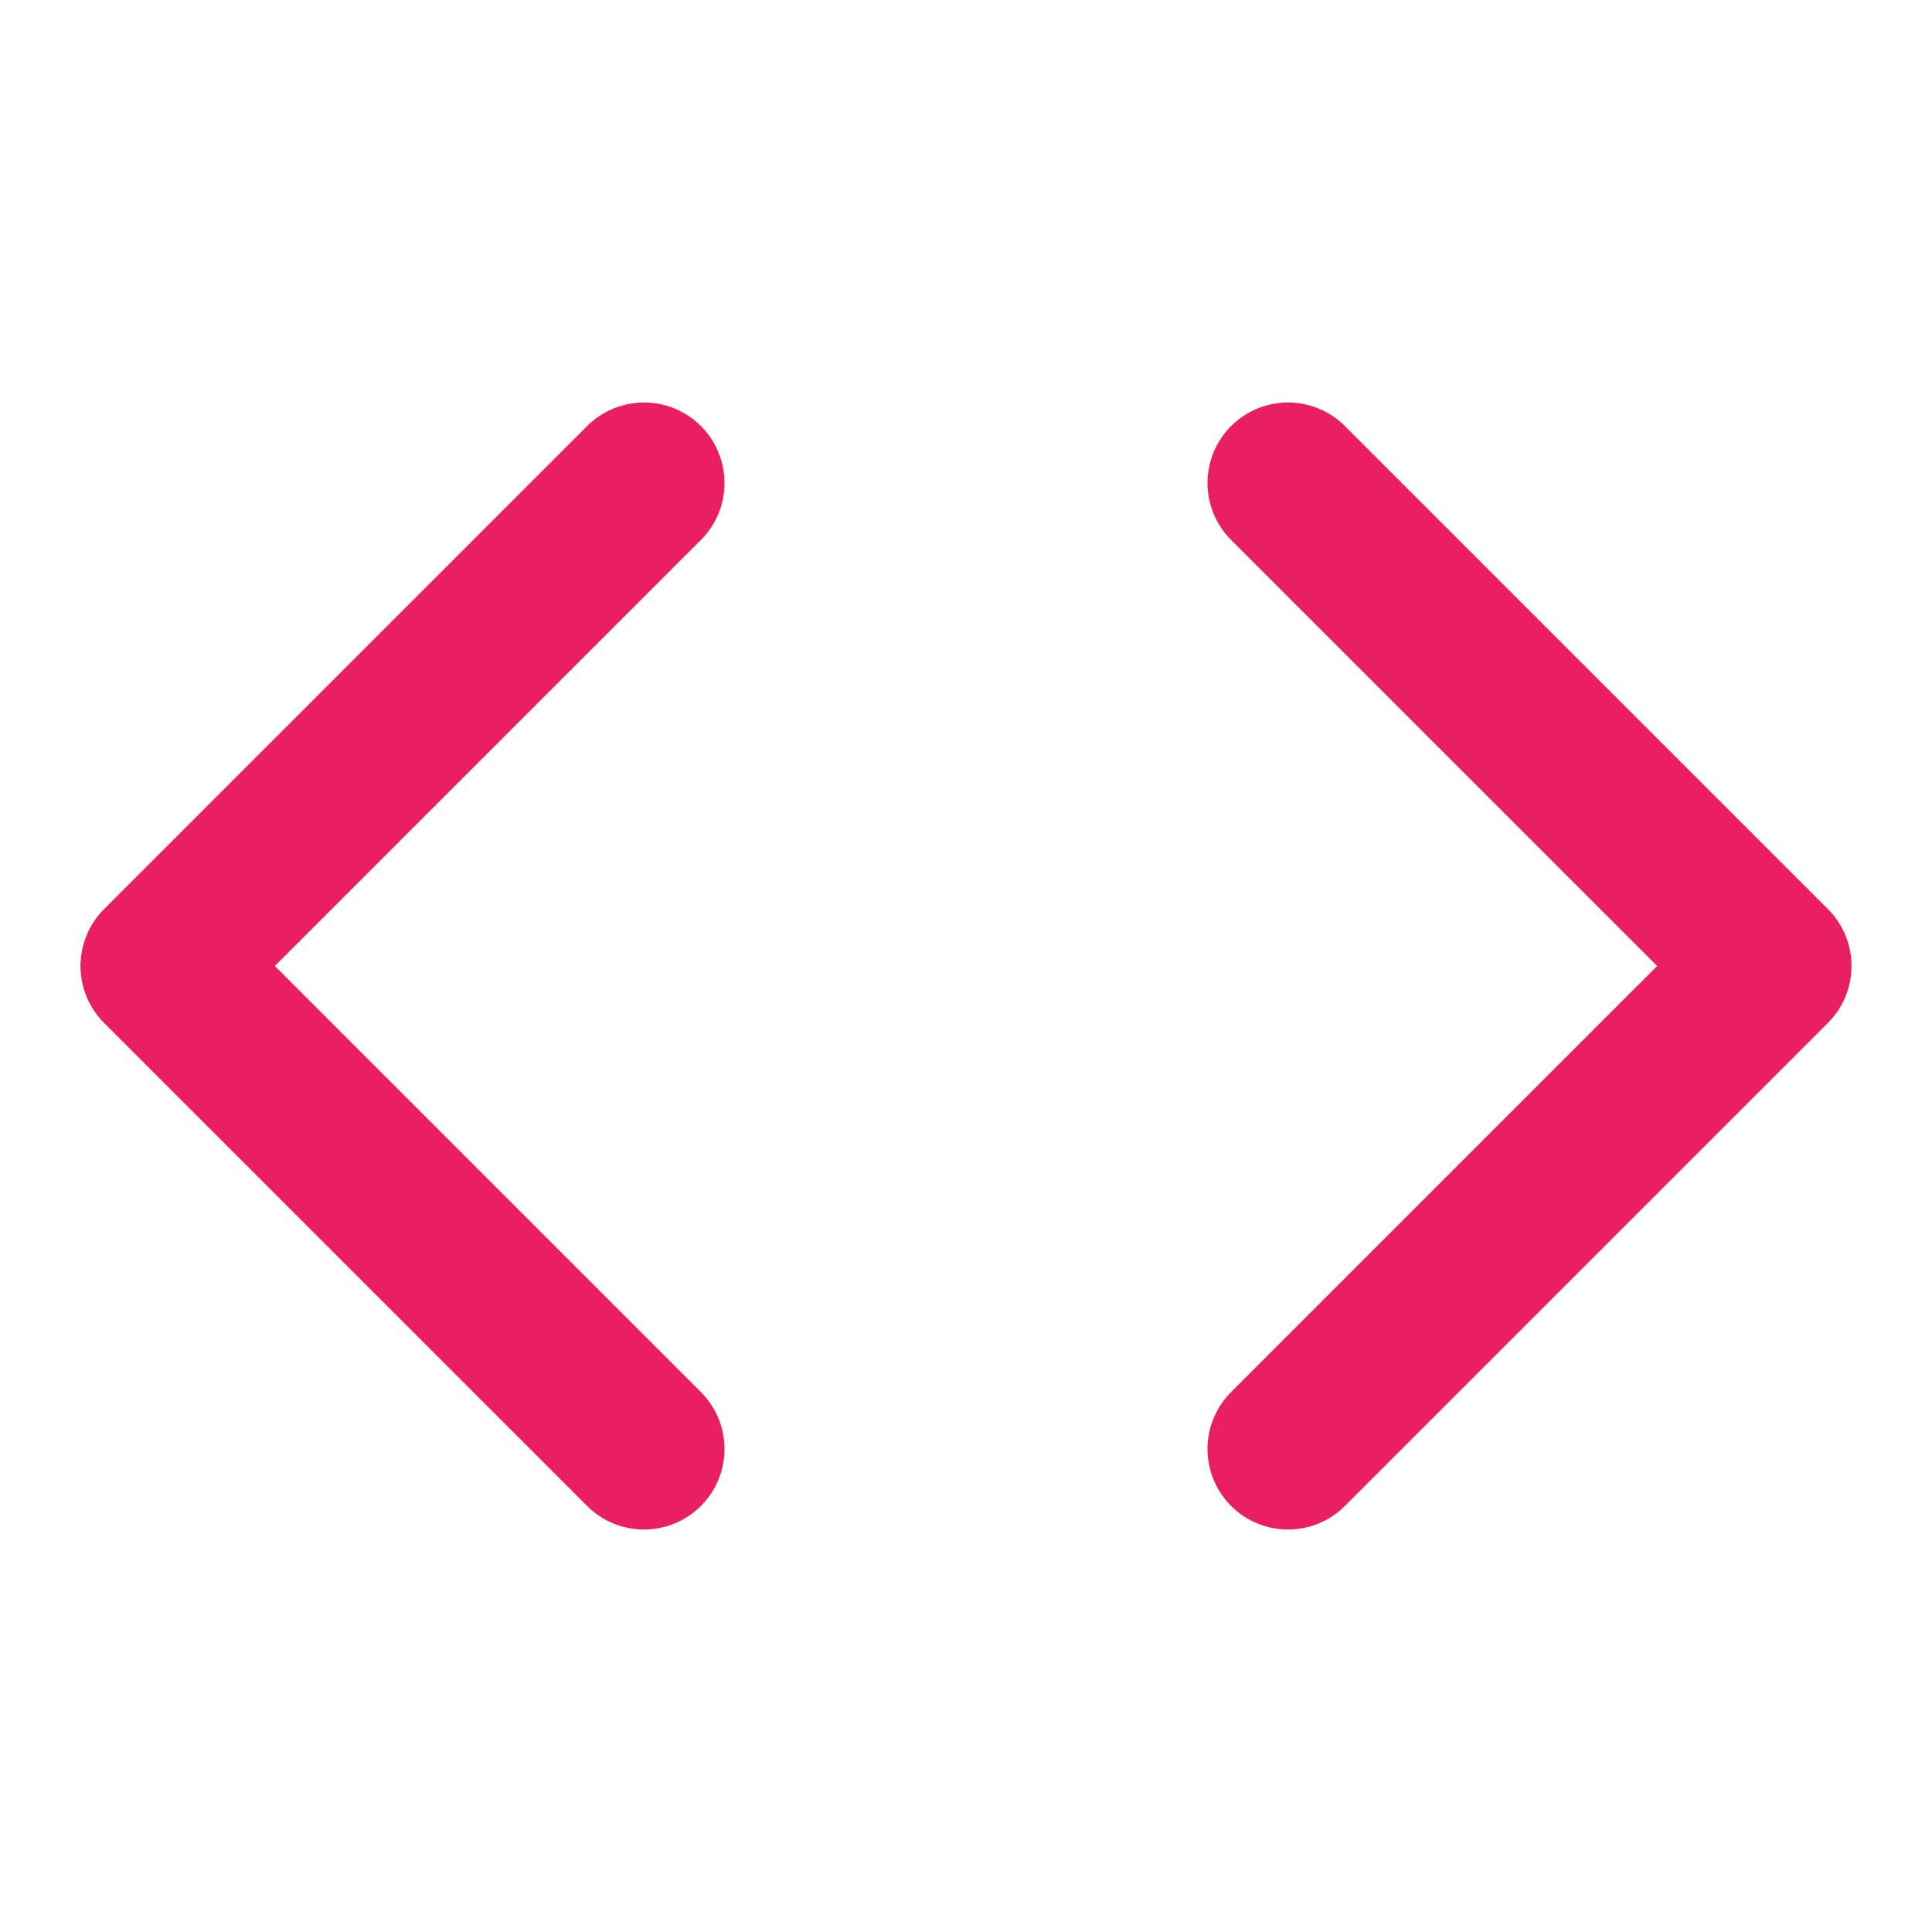
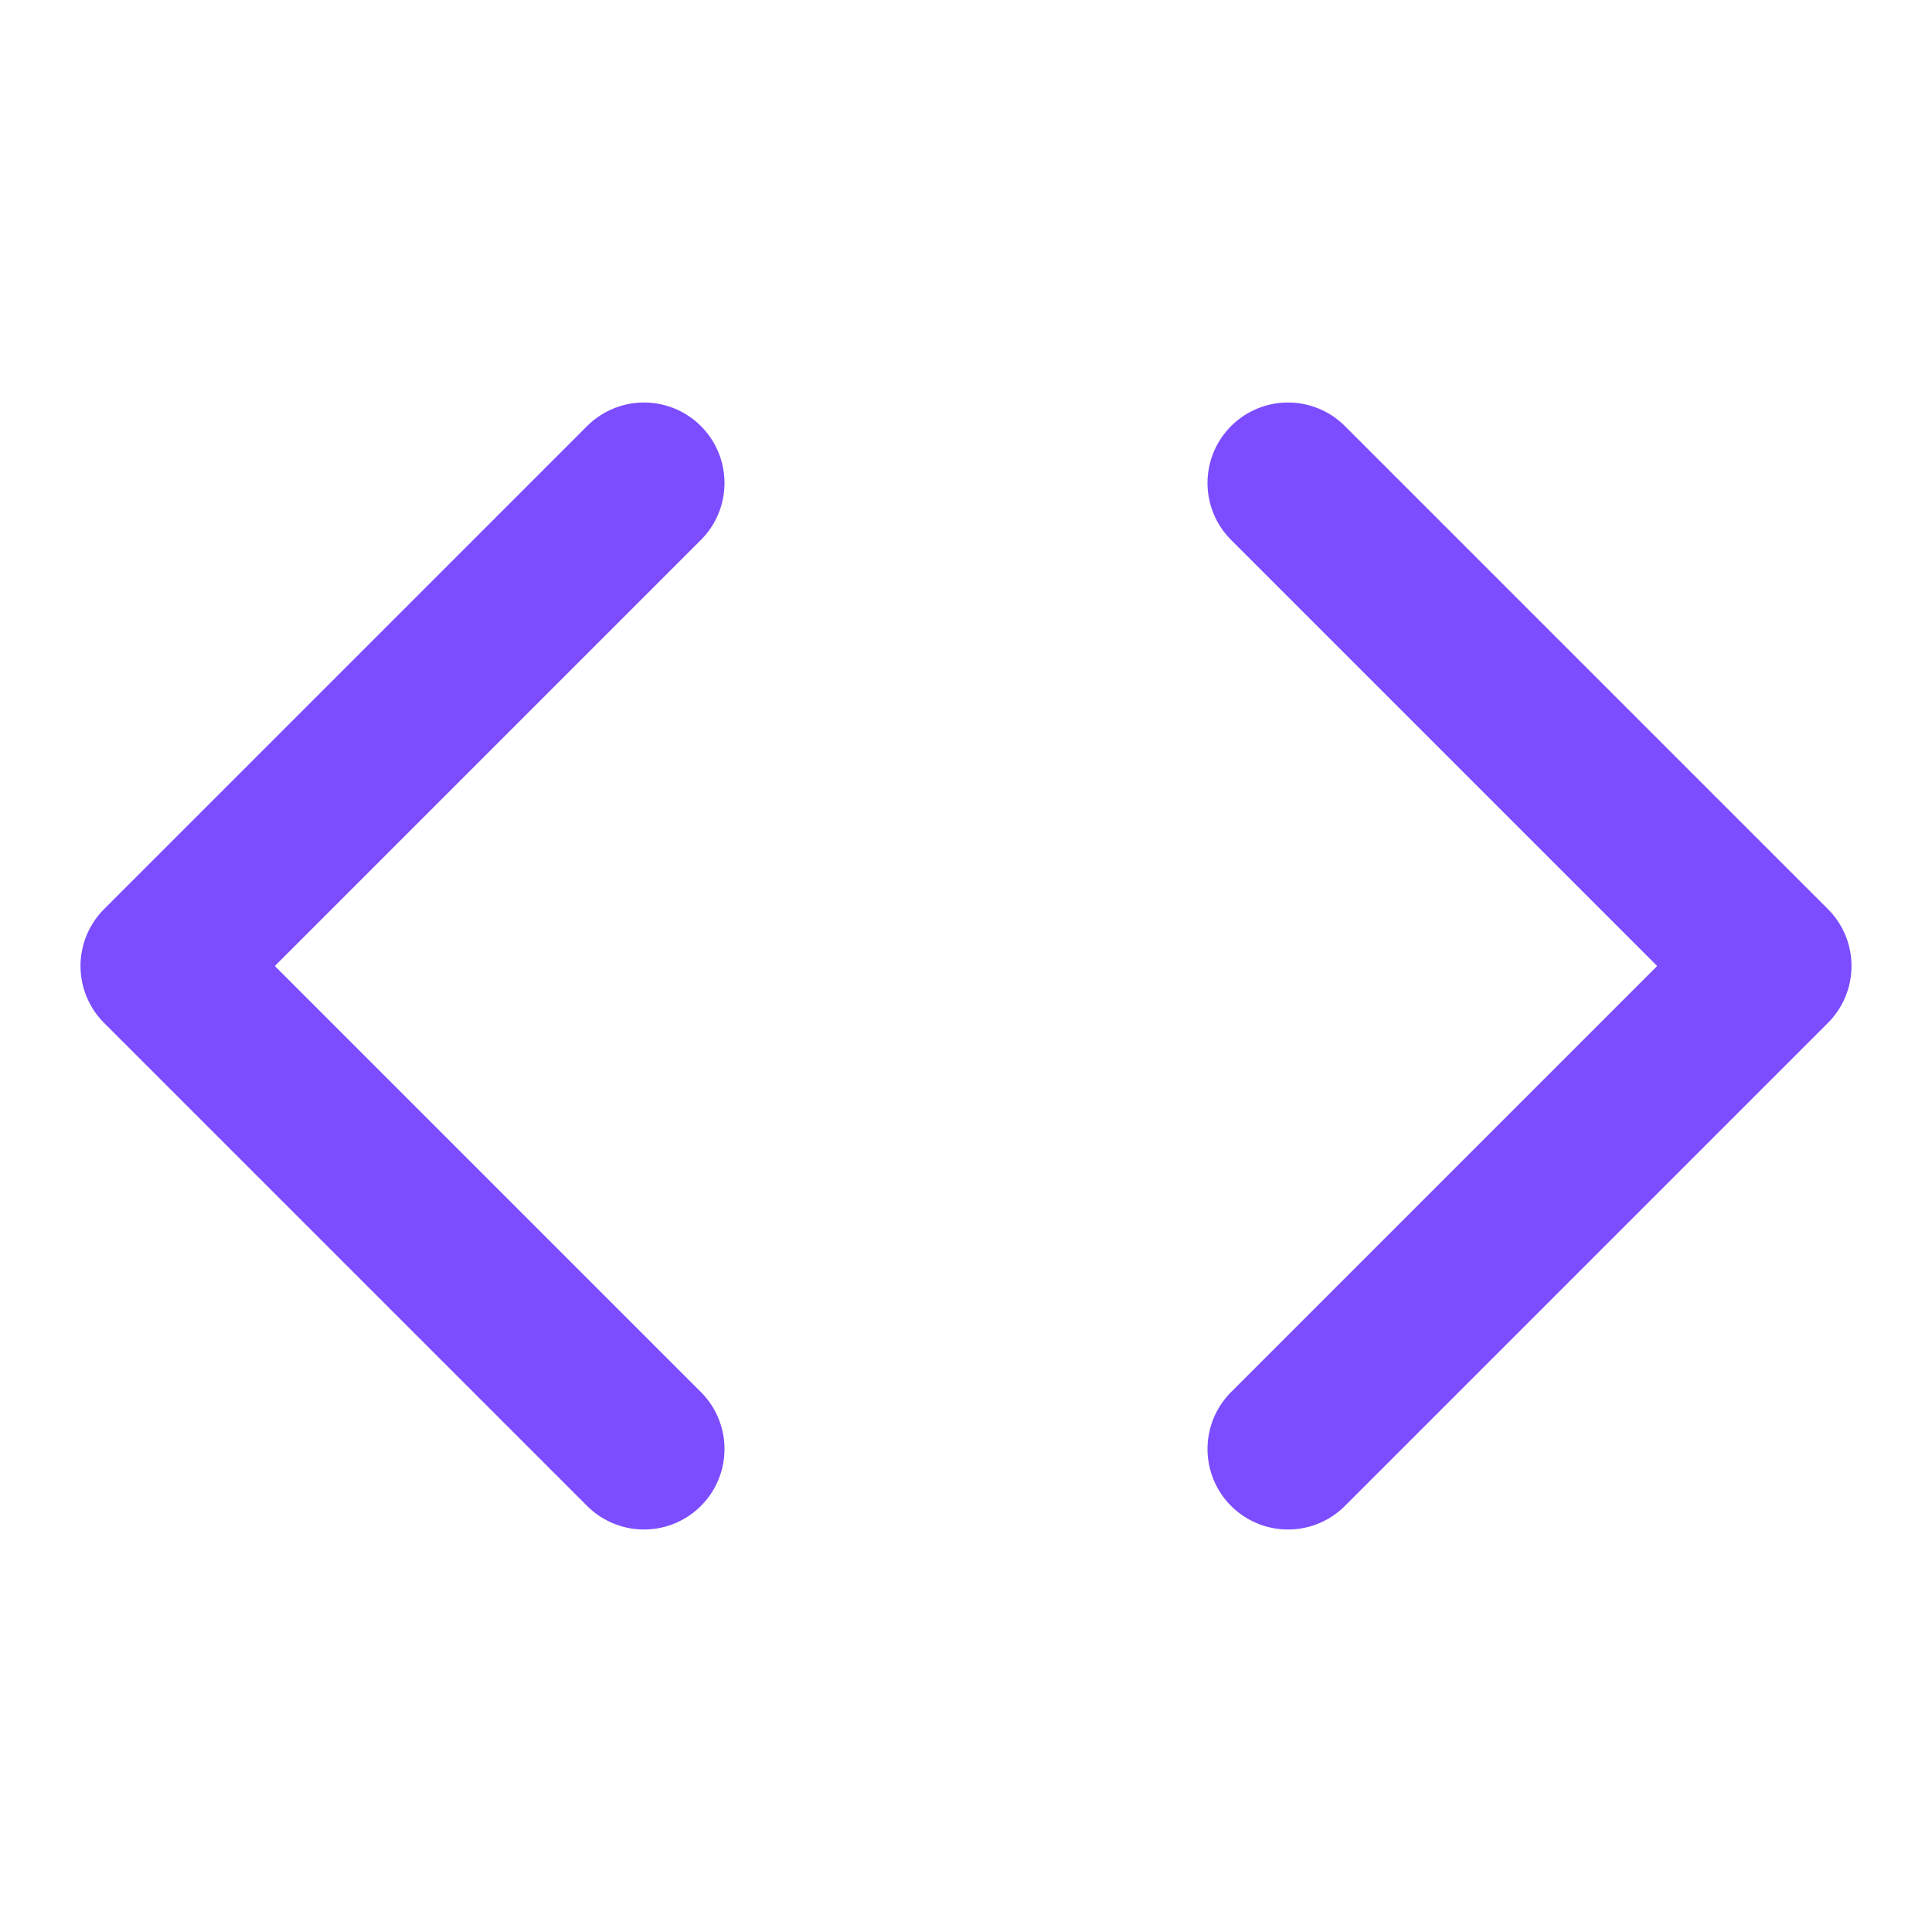
- <svg xmlns="http://www.w3.org/2000/svg" viewBox="0 0 24 24" fill="none" stroke="#E91E63" stroke-width="2" stroke-linecap="round" stroke-linejoin="round">
+ <svg xmlns="http://www.w3.org/2000/svg" viewBox="0 0 24 24" fill="none" stroke="#7C4DFF" stroke-width="2" stroke-linecap="round" stroke-linejoin="round">
  <polyline points="16 18 22 12 16 6" />
  <polyline points="8 6 2 12 8 18" />
</svg>
